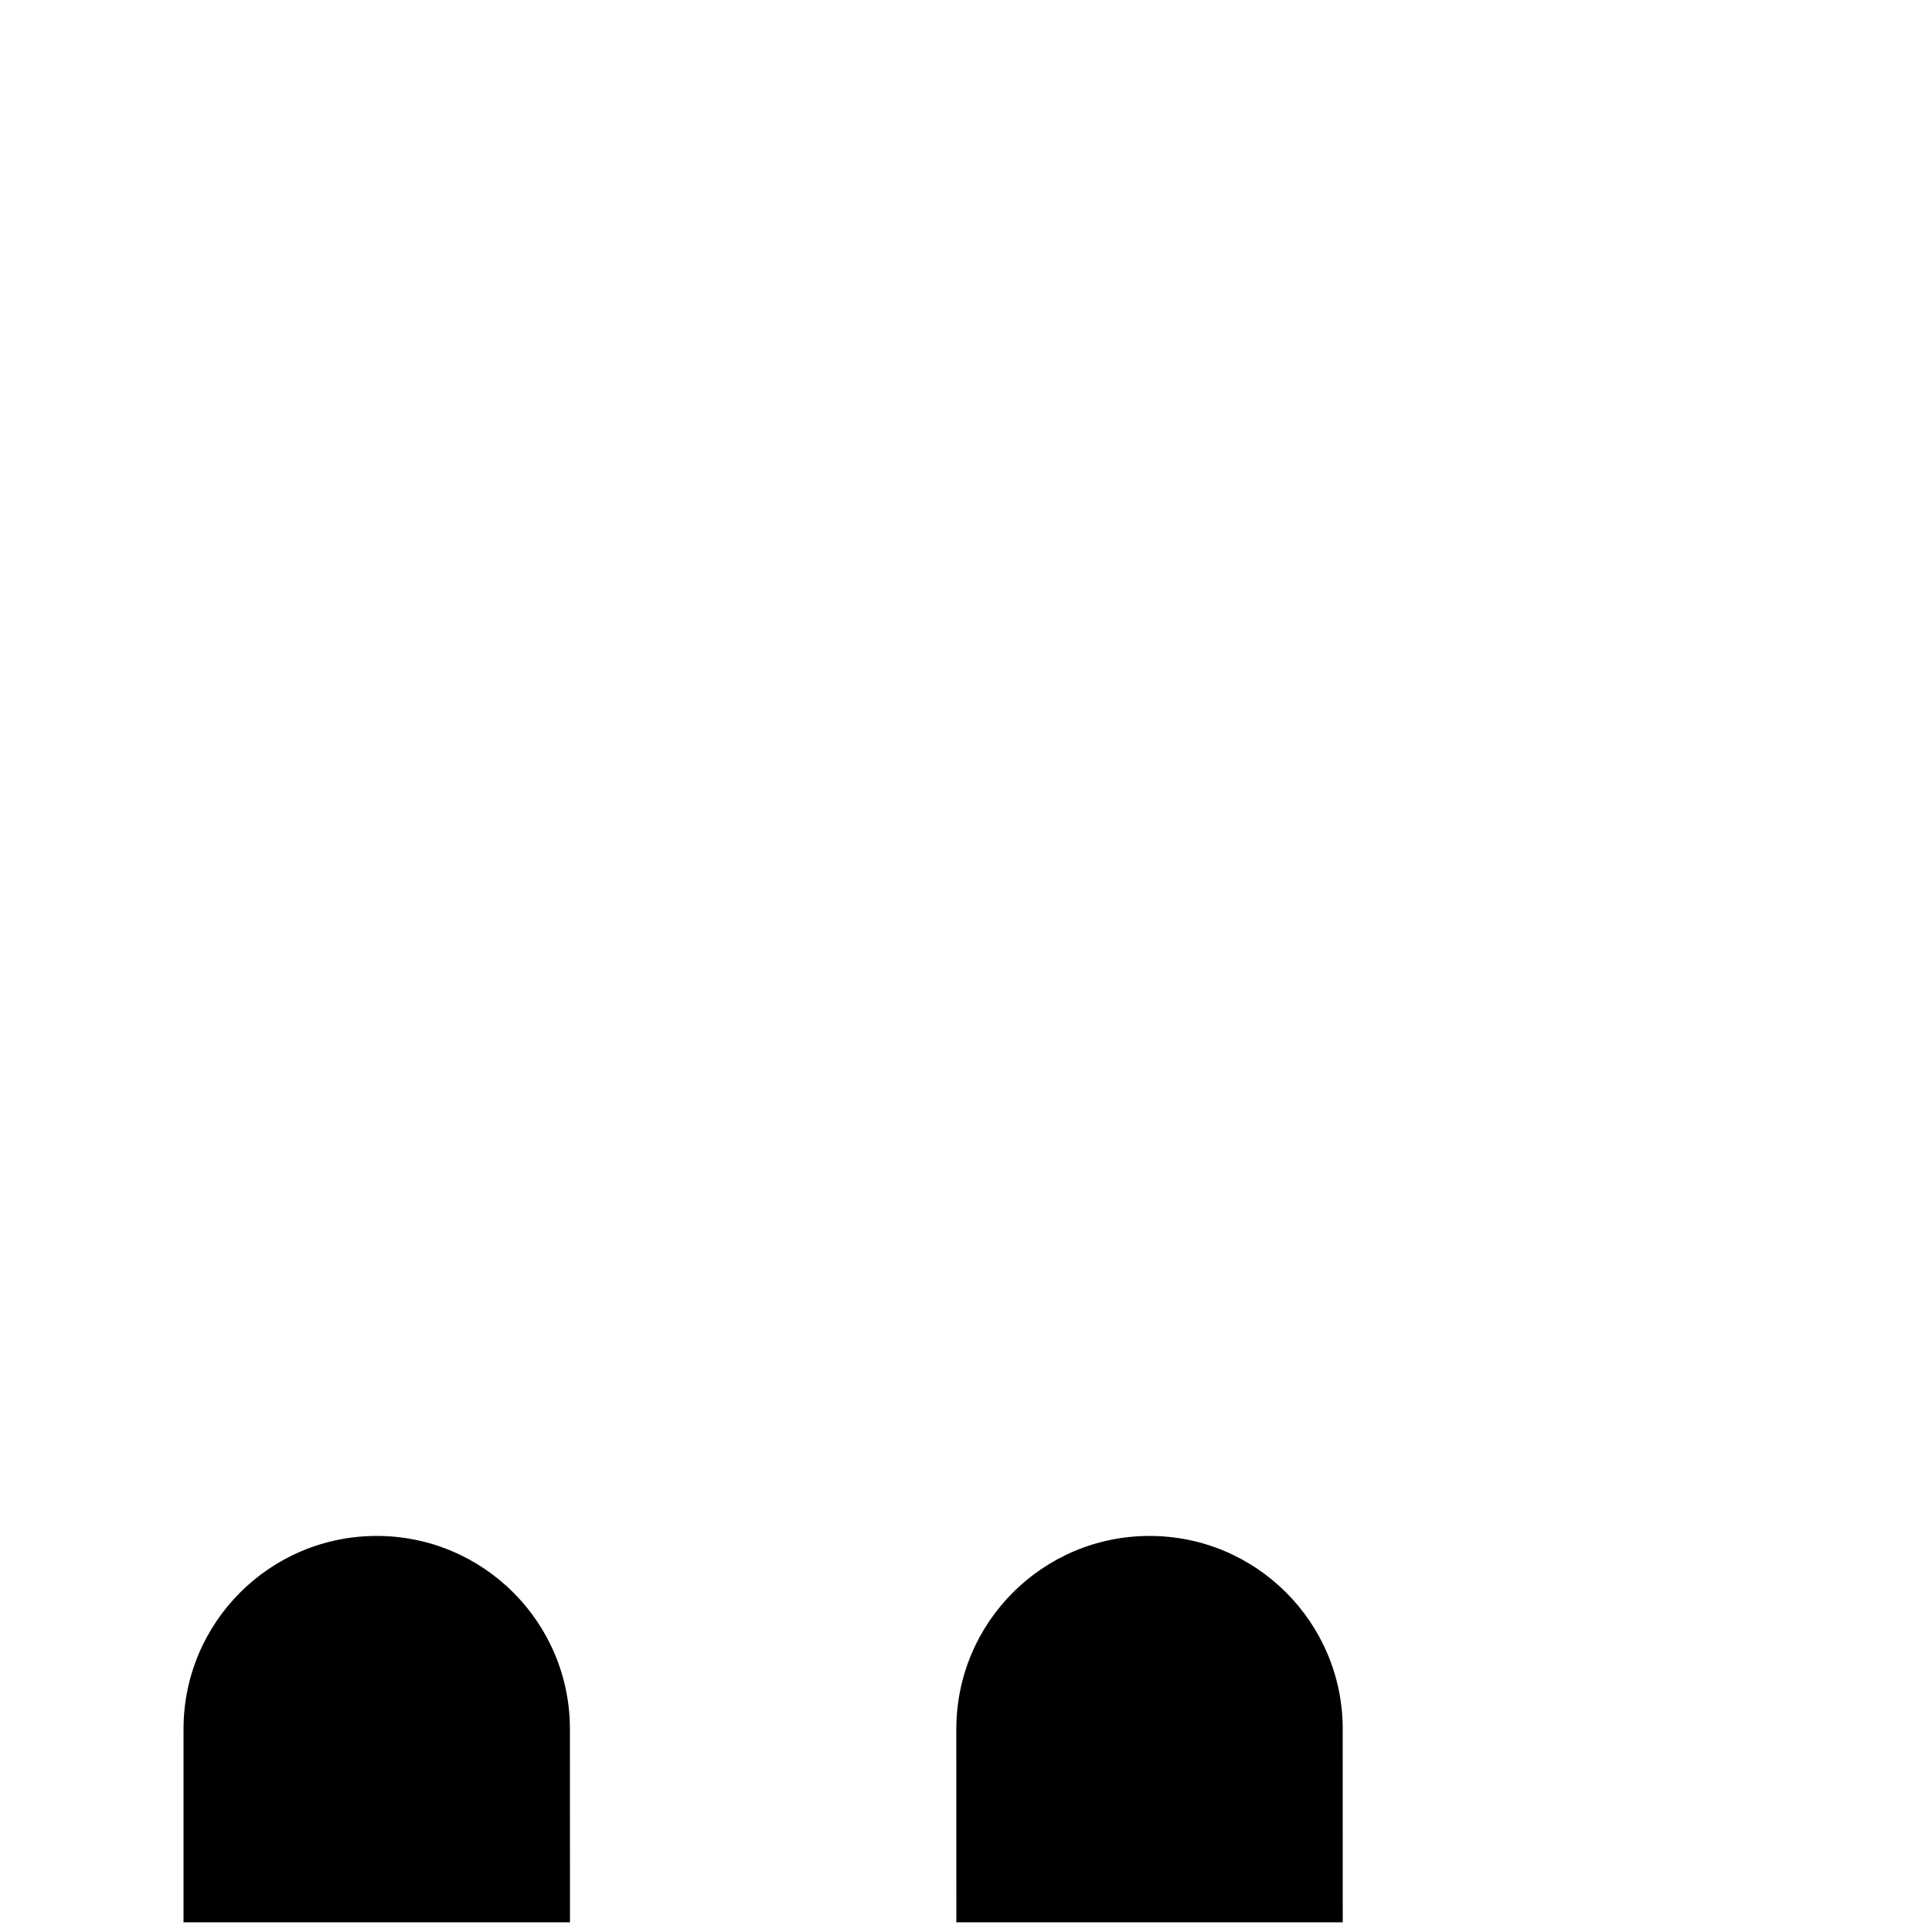
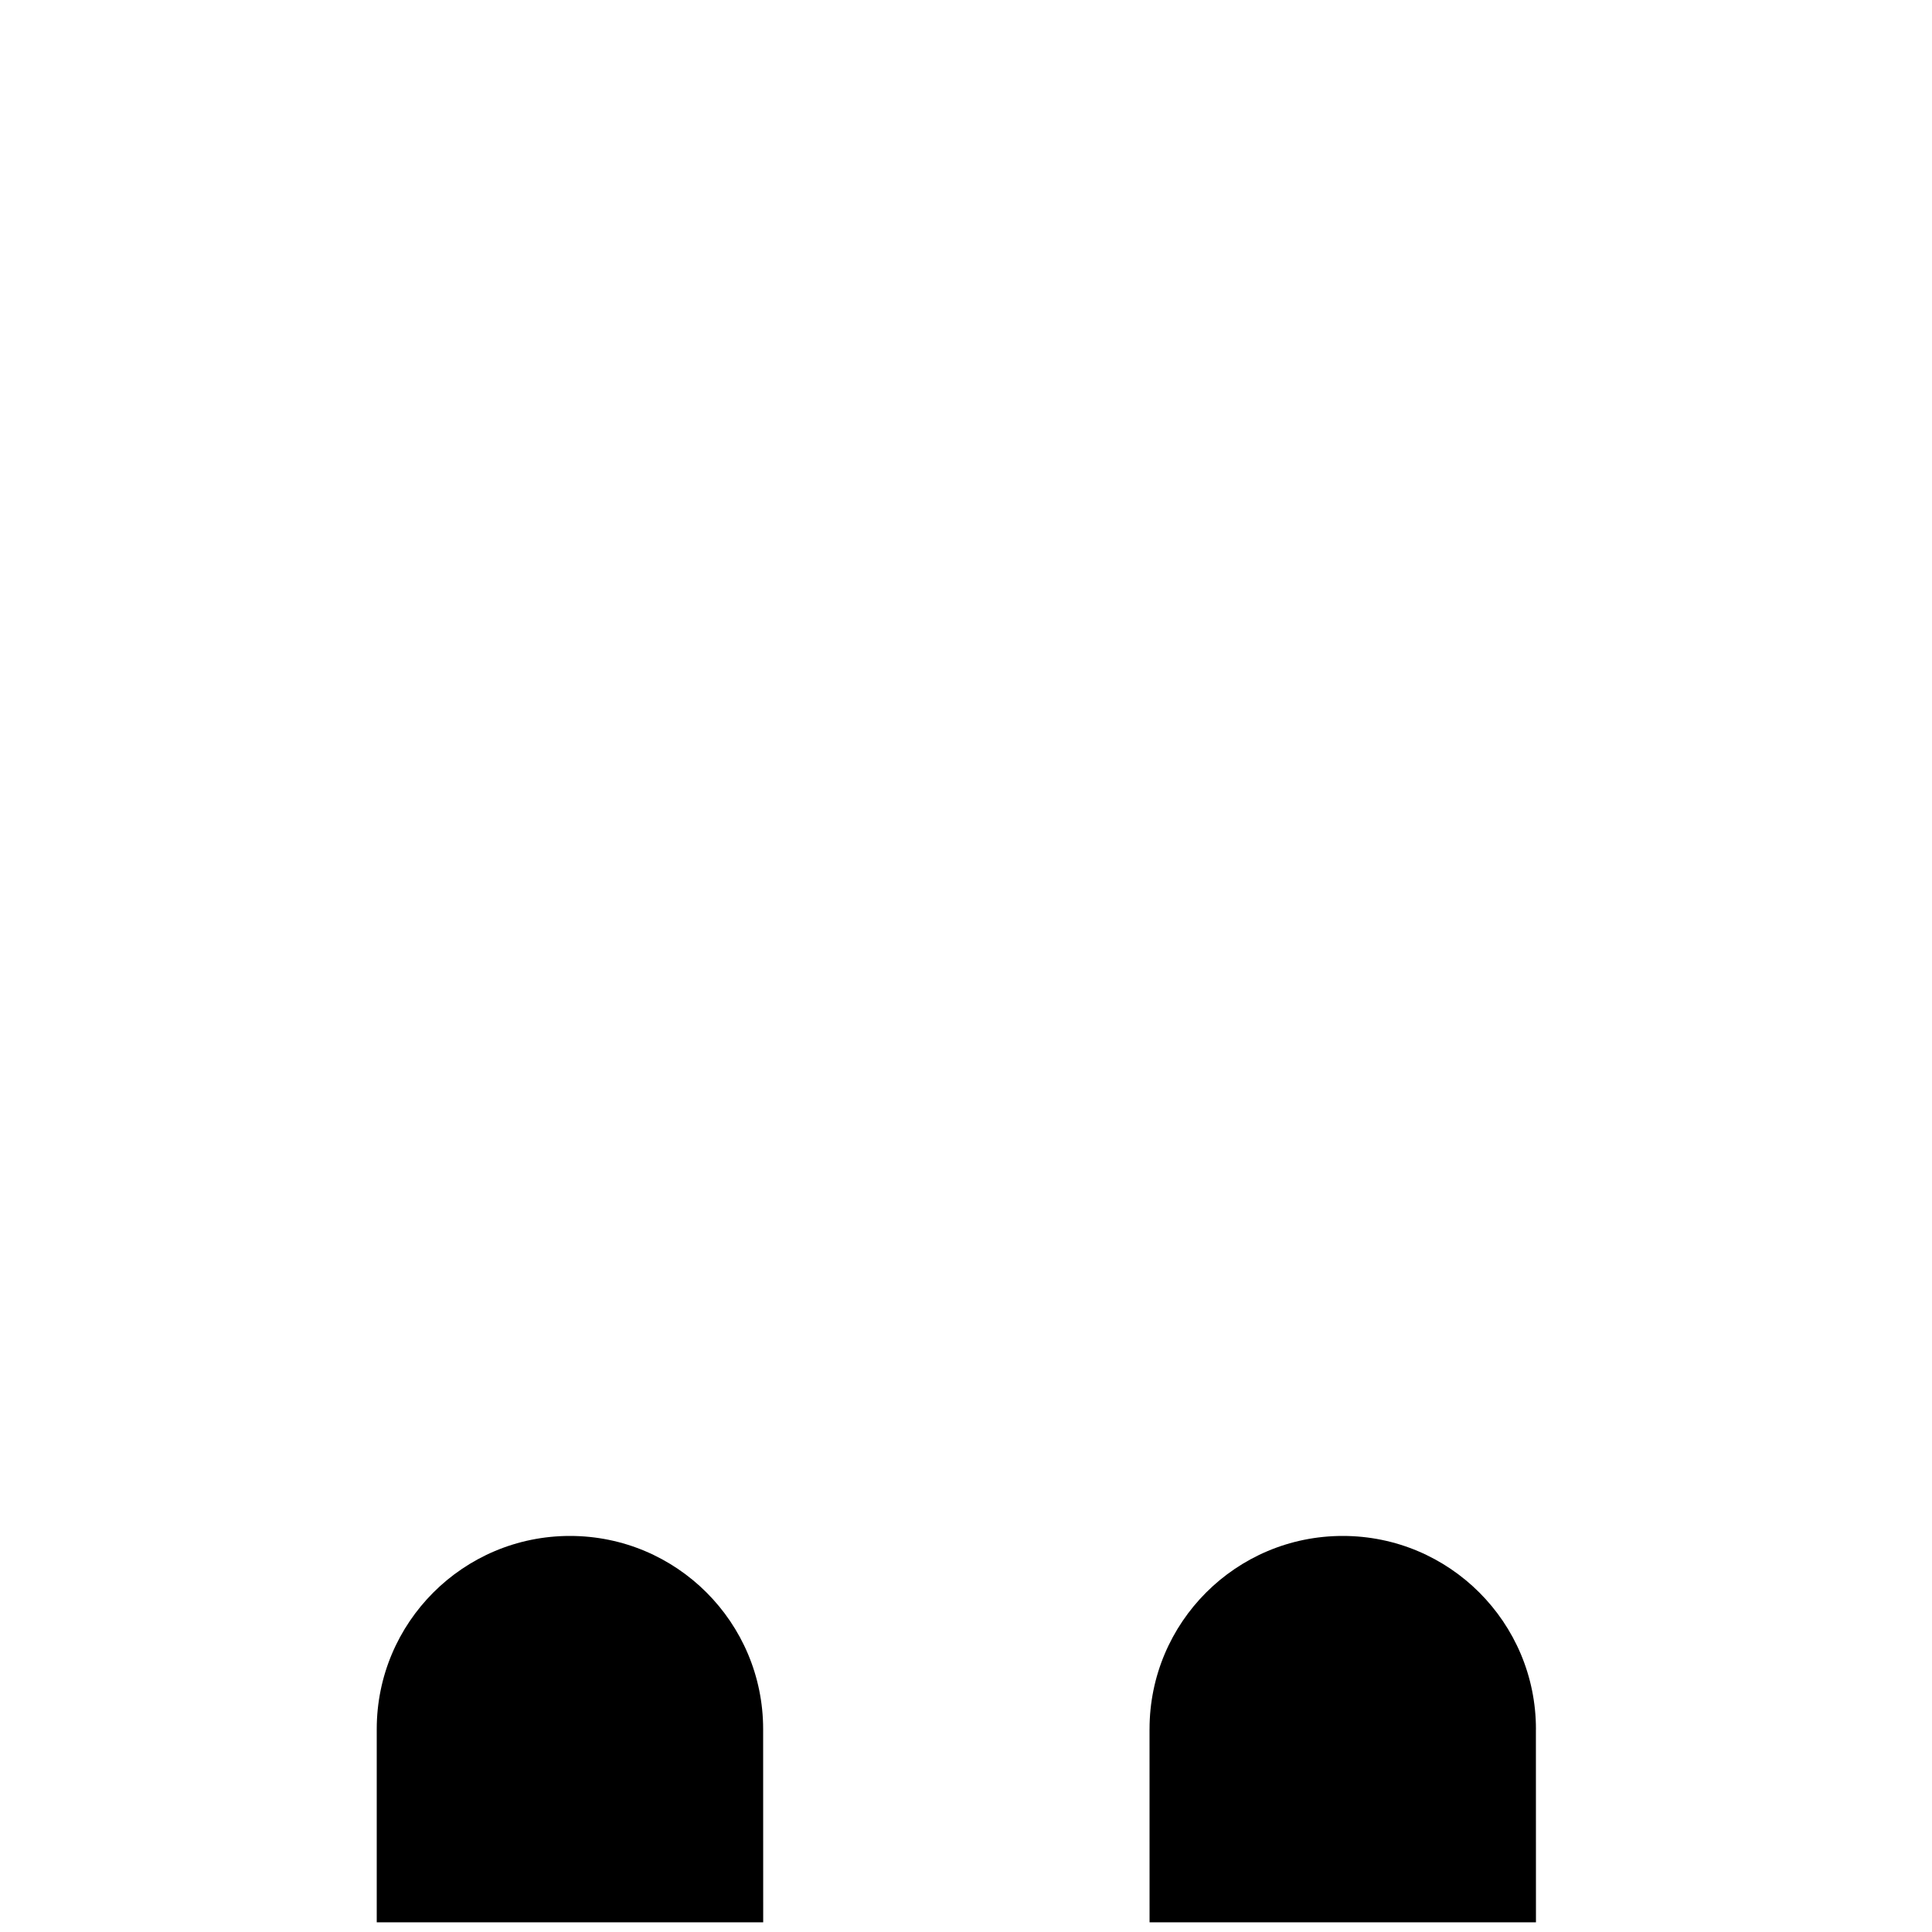
- <svg xmlns="http://www.w3.org/2000/svg" version="1.1" id="Ebene_1" x="0px" y="0px" width="100px" height="100px" viewBox="10.001 0 100 100" enable-background="new 10.001 0 100 100" xml:space="preserve">
+ <svg xmlns="http://www.w3.org/2000/svg" version="1.1" id="Ebene_1" x="0px" y="0px" width="100px" height="100px" viewBox="0 0 100 100" enable-background="new 0 0 100 100" xml:space="preserve">
  <path d="M79.498,89.538c0-0.013,0.002-0.025,0.002-0.038c0-5.523-4.477-10-10-10s-10,4.477-10,10h-0.001l0.002,10l9.979-0.001  c0.007,0,0.013,0.001,0.02,0.001s0.013-0.001,0.02-0.001l9.981-0.001L79.498,89.538z M39.5,89.5c0-5.523-4.477-10-10-10  s-10,4.477-10,10h0v10l9.981-0.001c0.007,0,0.013,0.001,0.02,0.001s0.013-0.001,0.02-0.001l9.982-0.001L39.5,89.51  C39.5,89.507,39.5,89.503,39.5,89.5z" />
</svg>
